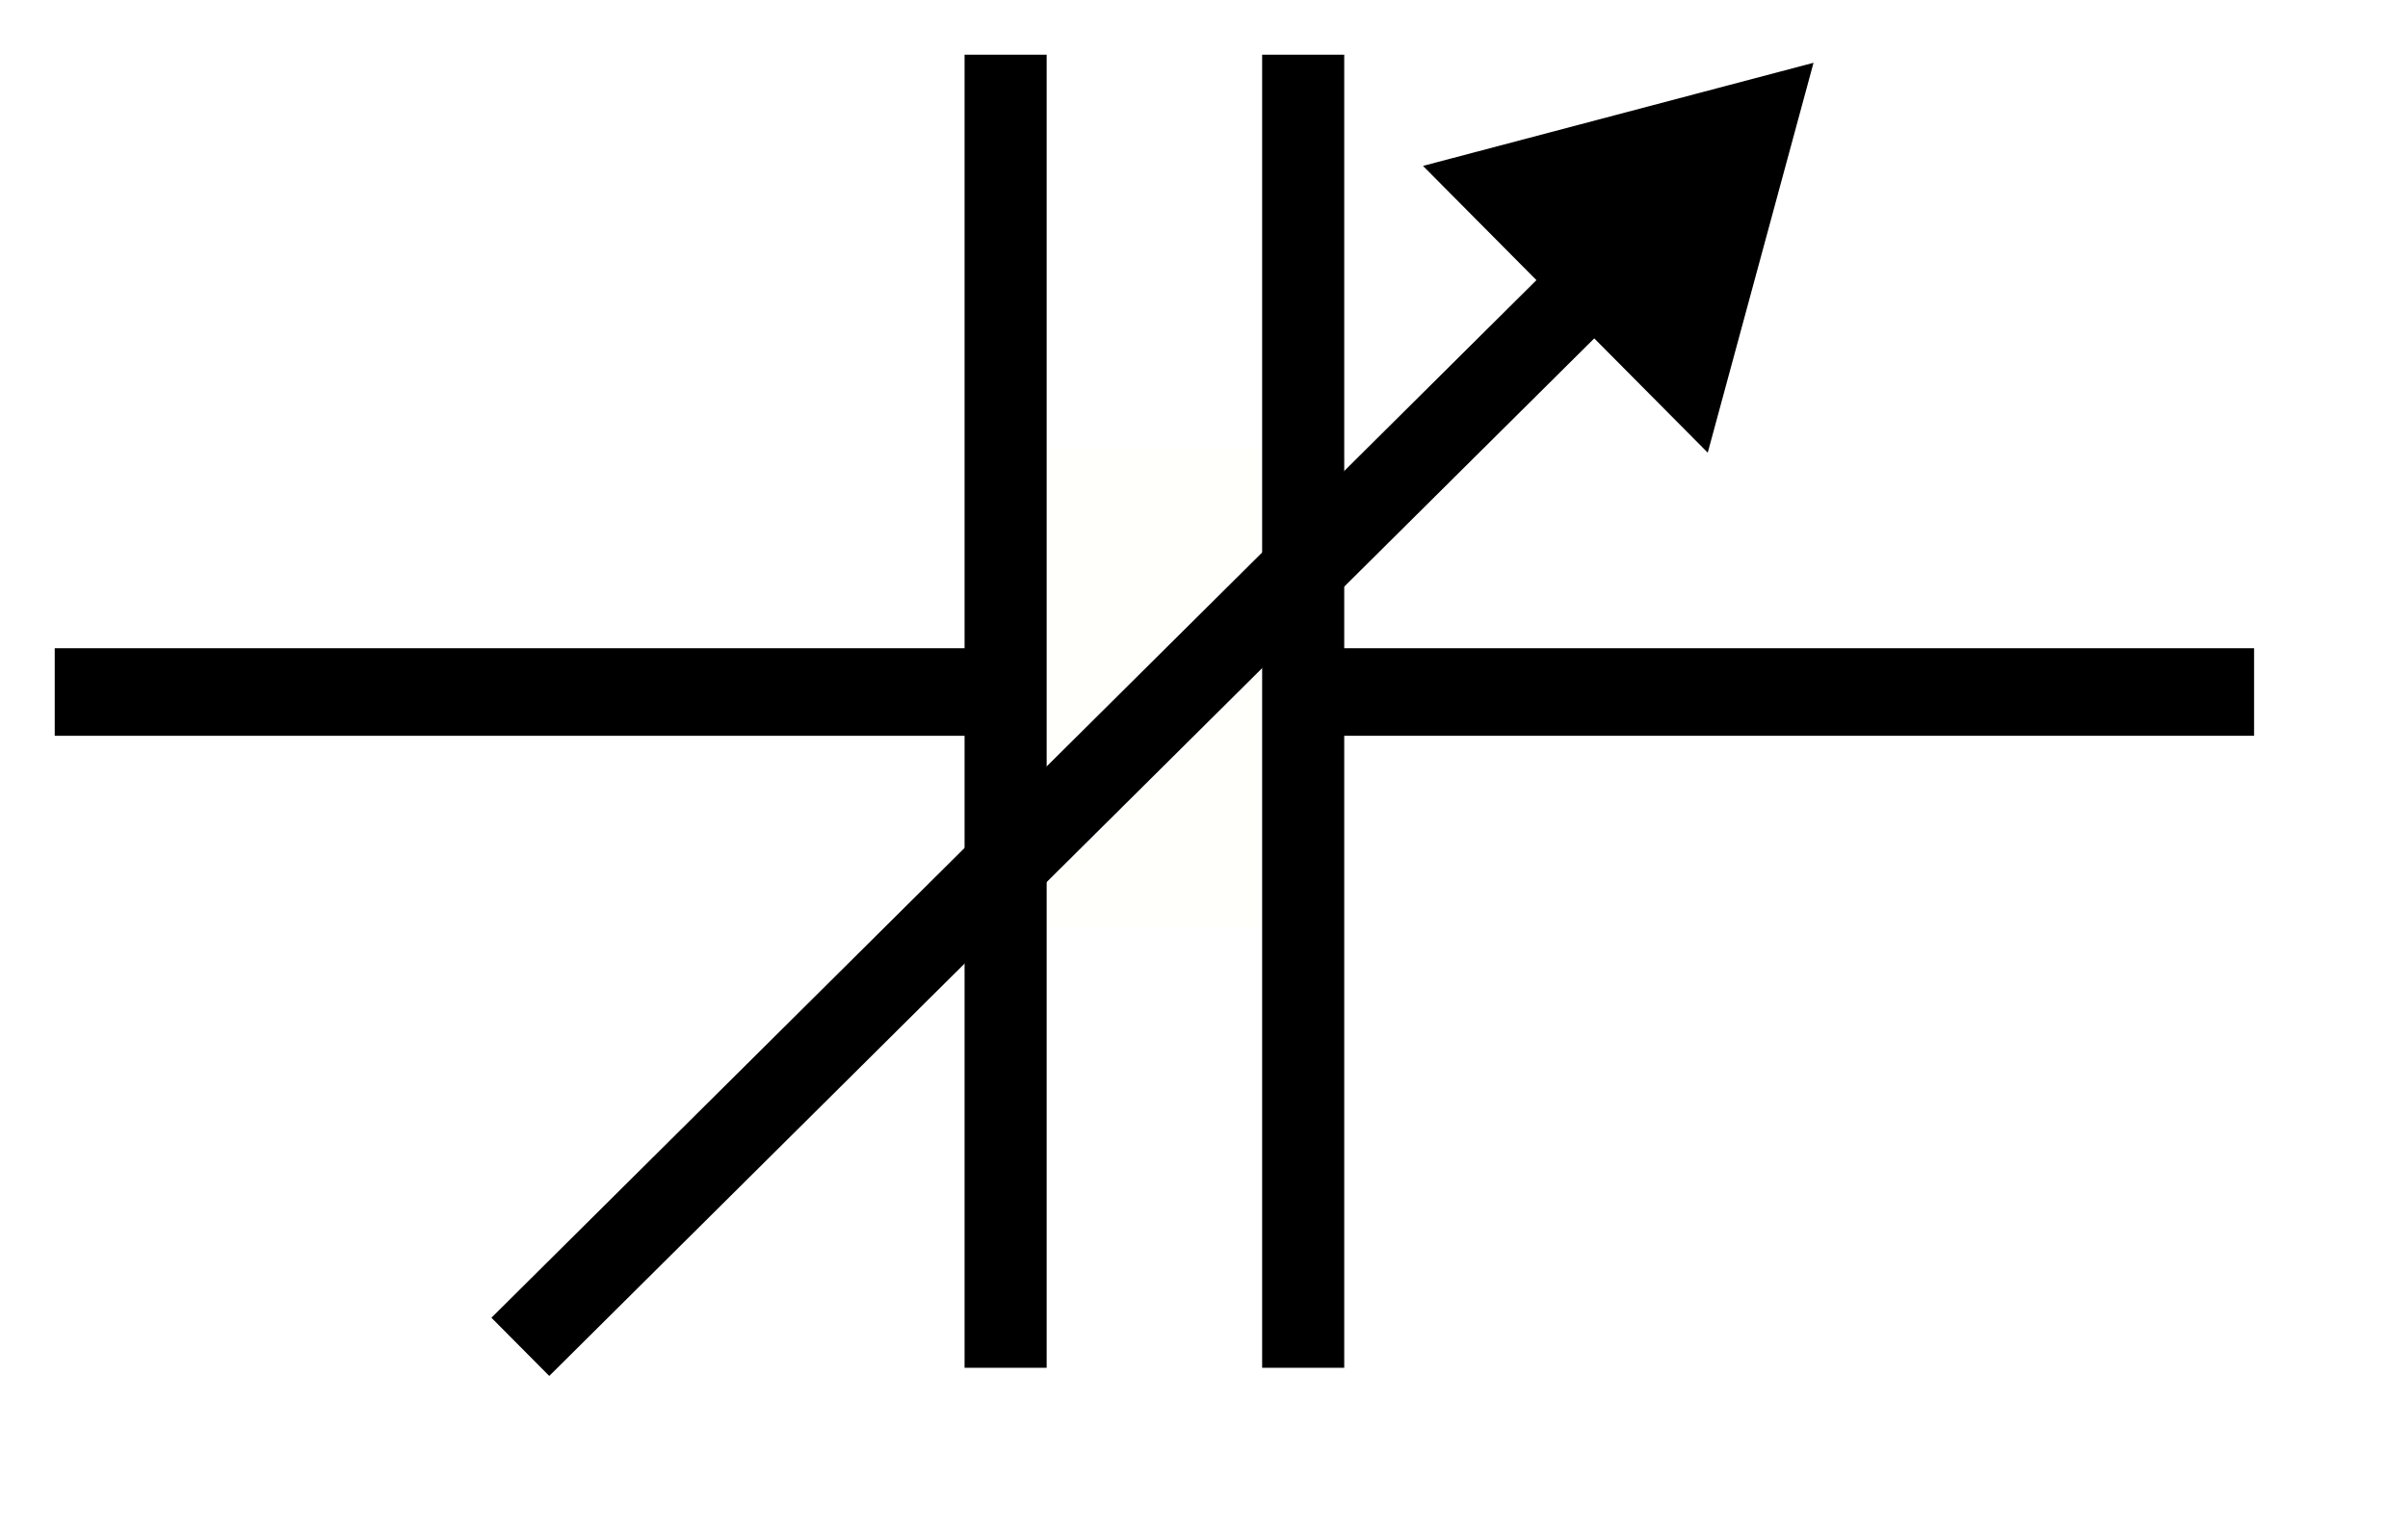
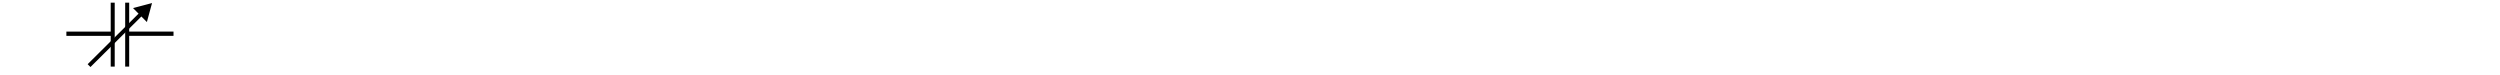
- <svg xmlns="http://www.w3.org/2000/svg" width="22pt" height="14pt" viewBox="0 0 22 14" version="1.2">
+ <svg xmlns="http://www.w3.org/2000/svg" width="469" height="14" viewBox="0 0 469 14">
  <defs>
-     <clipPath id="clip1">
-       <path d="M 0.5 5 L 10 5 L 10 7 L 0.5 7 Z M 0.5 5 " />
+     <clipPath id="clip-0">
+       <path clip-rule="nonzero" d="M 12.453 5 L 22 5 L 22 7 L 12.453 7 Z M 12.453 5 " />
    </clipPath>
-     <clipPath id="clip2">
-       <path d="M 0.5 0.5 L 20 0.5 L 20 13.5 L 0.5 13.5 Z M 0.5 0.5 " />
+     <clipPath id="clip-1">
+       <path clip-rule="nonzero" d="M 12.453 0.5 L 32 0.5 L 32 13.5 L 12.453 13.5 Z M 12.453 0.5 " />
    </clipPath>
-     <clipPath id="clip3">
-       <path d="M 13 0.5 L 17 0.5 L 17 4 L 13 4 Z M 13 0.5 " />
+     <clipPath id="clip-2">
+       <path clip-rule="nonzero" d="M 25 0.5 L 29 0.5 L 29 4 L 25 4 Z M 25 0.5 " />
    </clipPath>
-     <clipPath id="clip4">
-       <path d="M 11 0.5 L 19 0.5 L 19 7 L 11 7 Z M 11 0.5 " />
+     <clipPath id="clip-3">
+       <path clip-rule="nonzero" d="M 23 0.5 L 31 0.5 L 31 7 L 23 7 Z M 23 0.5 " />
    </clipPath>
-     <clipPath id="clip5">
-       <path d="M 11 0.5 L 13 0.5 L 13 13 L 11 13 Z M 11 0.5 " />
+     <clipPath id="clip-4">
+       <path clip-rule="nonzero" d="M 23 0.5 L 25 0.5 L 25 13 L 23 13 Z M 23 0.5 " />
    </clipPath>
-     <clipPath id="clip6">
-       <path d="M 8 0.5 L 10 0.5 L 10 13 L 8 13 Z M 8 0.5 " />
+     <clipPath id="clip-5">
+       <path clip-rule="nonzero" d="M 20 0.5 L 22 0.5 L 22 13 L 20 13 Z M 20 0.5 " />
    </clipPath>
  </defs>
-   <g id="surface1">
-     <path style=" stroke:none;fill-rule:nonzero;fill:rgb(100%,100%,98.827%);fill-opacity:1;" d="M 9.062 8.492 L 12.113 8.492 L 12.113 4.086 L 9.062 4.086 Z M 9.062 8.492 " />
-     <path style="fill:none;stroke-width:8;stroke-linecap:butt;stroke-linejoin:miter;stroke:rgb(0%,0%,0%);stroke-opacity:1;stroke-miterlimit:4;" d="M 114.883 71.758 L 200.938 71.758 " transform="matrix(0.1,0,0,-0.1,0.5,13.5)" />
-     <g clip-path="url(#clip1)" clip-rule="nonzero">
-       <path style="fill:none;stroke-width:8;stroke-linecap:butt;stroke-linejoin:miter;stroke:rgb(0%,0%,0%);stroke-opacity:1;stroke-miterlimit:4;" d="M 0 71.758 L 86.055 71.758 " transform="matrix(0.1,0,0,-0.1,0.5,13.5)" />
-     </g>
-     <g clip-path="url(#clip2)" clip-rule="nonzero">
-       <path style="fill:none;stroke-width:7.5;stroke-linecap:butt;stroke-linejoin:miter;stroke:rgb(0%,0%,0%);stroke-opacity:1;stroke-miterlimit:4;" d="M 42.539 11.914 L 145.586 114.258 " transform="matrix(0.1,0,0,-0.1,0.5,13.5)" />
-     </g>
-     <g clip-path="url(#clip3)" clip-rule="nonzero">
-       <path style=" stroke:none;fill-rule:evenodd;fill:rgb(0%,0%,0%);fill-opacity:1;" d="M 16.285 0.855 L 15.5 3.75 L 13.387 1.621 Z M 16.285 0.855 " />
-     </g>
-     <g clip-path="url(#clip4)" clip-rule="nonzero">
-       <path style="fill:none;stroke-width:4;stroke-linecap:butt;stroke-linejoin:miter;stroke:rgb(0%,0%,0%);stroke-opacity:1;stroke-miterlimit:4;" d="M 157.852 126.445 L 150 97.5 L 128.867 118.789 Z M 157.852 126.445 " transform="matrix(0.1,0,0,-0.1,0.5,13.5)" />
-     </g>
-     <g clip-path="url(#clip5)" clip-rule="nonzero">
-       <path style="fill:none;stroke-width:7.5;stroke-linecap:butt;stroke-linejoin:miter;stroke:rgb(0%,0%,0%);stroke-opacity:1;stroke-miterlimit:4;" d="M 114.062 130 L 114.062 10 " transform="matrix(0.1,0,0,-0.1,0.5,13.5)" />
-     </g>
-     <g clip-path="url(#clip6)" clip-rule="nonzero">
-       <path style="fill:none;stroke-width:7.5;stroke-linecap:butt;stroke-linejoin:miter;stroke:rgb(0%,0%,0%);stroke-opacity:1;stroke-miterlimit:4;" d="M 86.875 130 L 86.875 10 " transform="matrix(0.1,0,0,-0.1,0.5,13.5)" />
-     </g>
+   <path fill-rule="nonzero" fill="rgb(100%, 100%, 98.827%)" fill-opacity="1" d="M 21.016 8.492 L 24.066 8.492 L 24.066 4.086 L 21.016 4.086 Z M 21.016 8.492 " />
+   <path fill="none" stroke-width="8" stroke-linecap="butt" stroke-linejoin="miter" stroke="rgb(0%, 0%, 0%)" stroke-opacity="1" stroke-miterlimit="4" d="M 114.864 71.758 L 200.958 71.758 " transform="matrix(0.1, 0, 0, -0.1, 12.455, 13.5)" />
+   <g clip-path="url(#clip-0)">
+     <path fill="none" stroke-width="8" stroke-linecap="butt" stroke-linejoin="miter" stroke="rgb(0%, 0%, 0%)" stroke-opacity="1" stroke-miterlimit="4" d="M -0.019 71.758 L 86.036 71.758 " transform="matrix(0.1, 0, 0, -0.1, 12.455, 13.5)" />
+   </g>
+   <g clip-path="url(#clip-1)">
+     <path fill="none" stroke-width="7.5" stroke-linecap="butt" stroke-linejoin="miter" stroke="rgb(0%, 0%, 0%)" stroke-opacity="1" stroke-miterlimit="4" d="M 42.52 11.914 L 145.606 114.258 " transform="matrix(0.1, 0, 0, -0.1, 12.455, 13.5)" />
+   </g>
+   <g clip-path="url(#clip-2)">
+     <path fill-rule="evenodd" fill="rgb(0%, 0%, 0%)" fill-opacity="1" d="M 28.238 0.855 L 27.453 3.75 L 25.344 1.621 Z M 28.238 0.855 " />
+   </g>
+   <g clip-path="url(#clip-3)">
+     <path fill="none" stroke-width="4" stroke-linecap="butt" stroke-linejoin="miter" stroke="rgb(0%, 0%, 0%)" stroke-opacity="1" stroke-miterlimit="4" d="M 157.833 126.445 L 149.981 97.5 L 128.887 118.789 Z M 157.833 126.445 " transform="matrix(0.1, 0, 0, -0.1, 12.455, 13.5)" />
+   </g>
+   <g clip-path="url(#clip-4)">
+     <path fill="none" stroke-width="7.5" stroke-linecap="butt" stroke-linejoin="miter" stroke="rgb(0%, 0%, 0%)" stroke-opacity="1" stroke-miterlimit="4" d="M 114.044 130 L 114.044 10 " transform="matrix(0.1, 0, 0, -0.1, 12.455, 13.5)" />
+   </g>
+   <g clip-path="url(#clip-5)">
+     <path fill="none" stroke-width="7.5" stroke-linecap="butt" stroke-linejoin="miter" stroke="rgb(0%, 0%, 0%)" stroke-opacity="1" stroke-miterlimit="4" d="M 86.895 130 L 86.895 10 " transform="matrix(0.1, 0, 0, -0.1, 12.455, 13.5)" />
  </g>
</svg>
